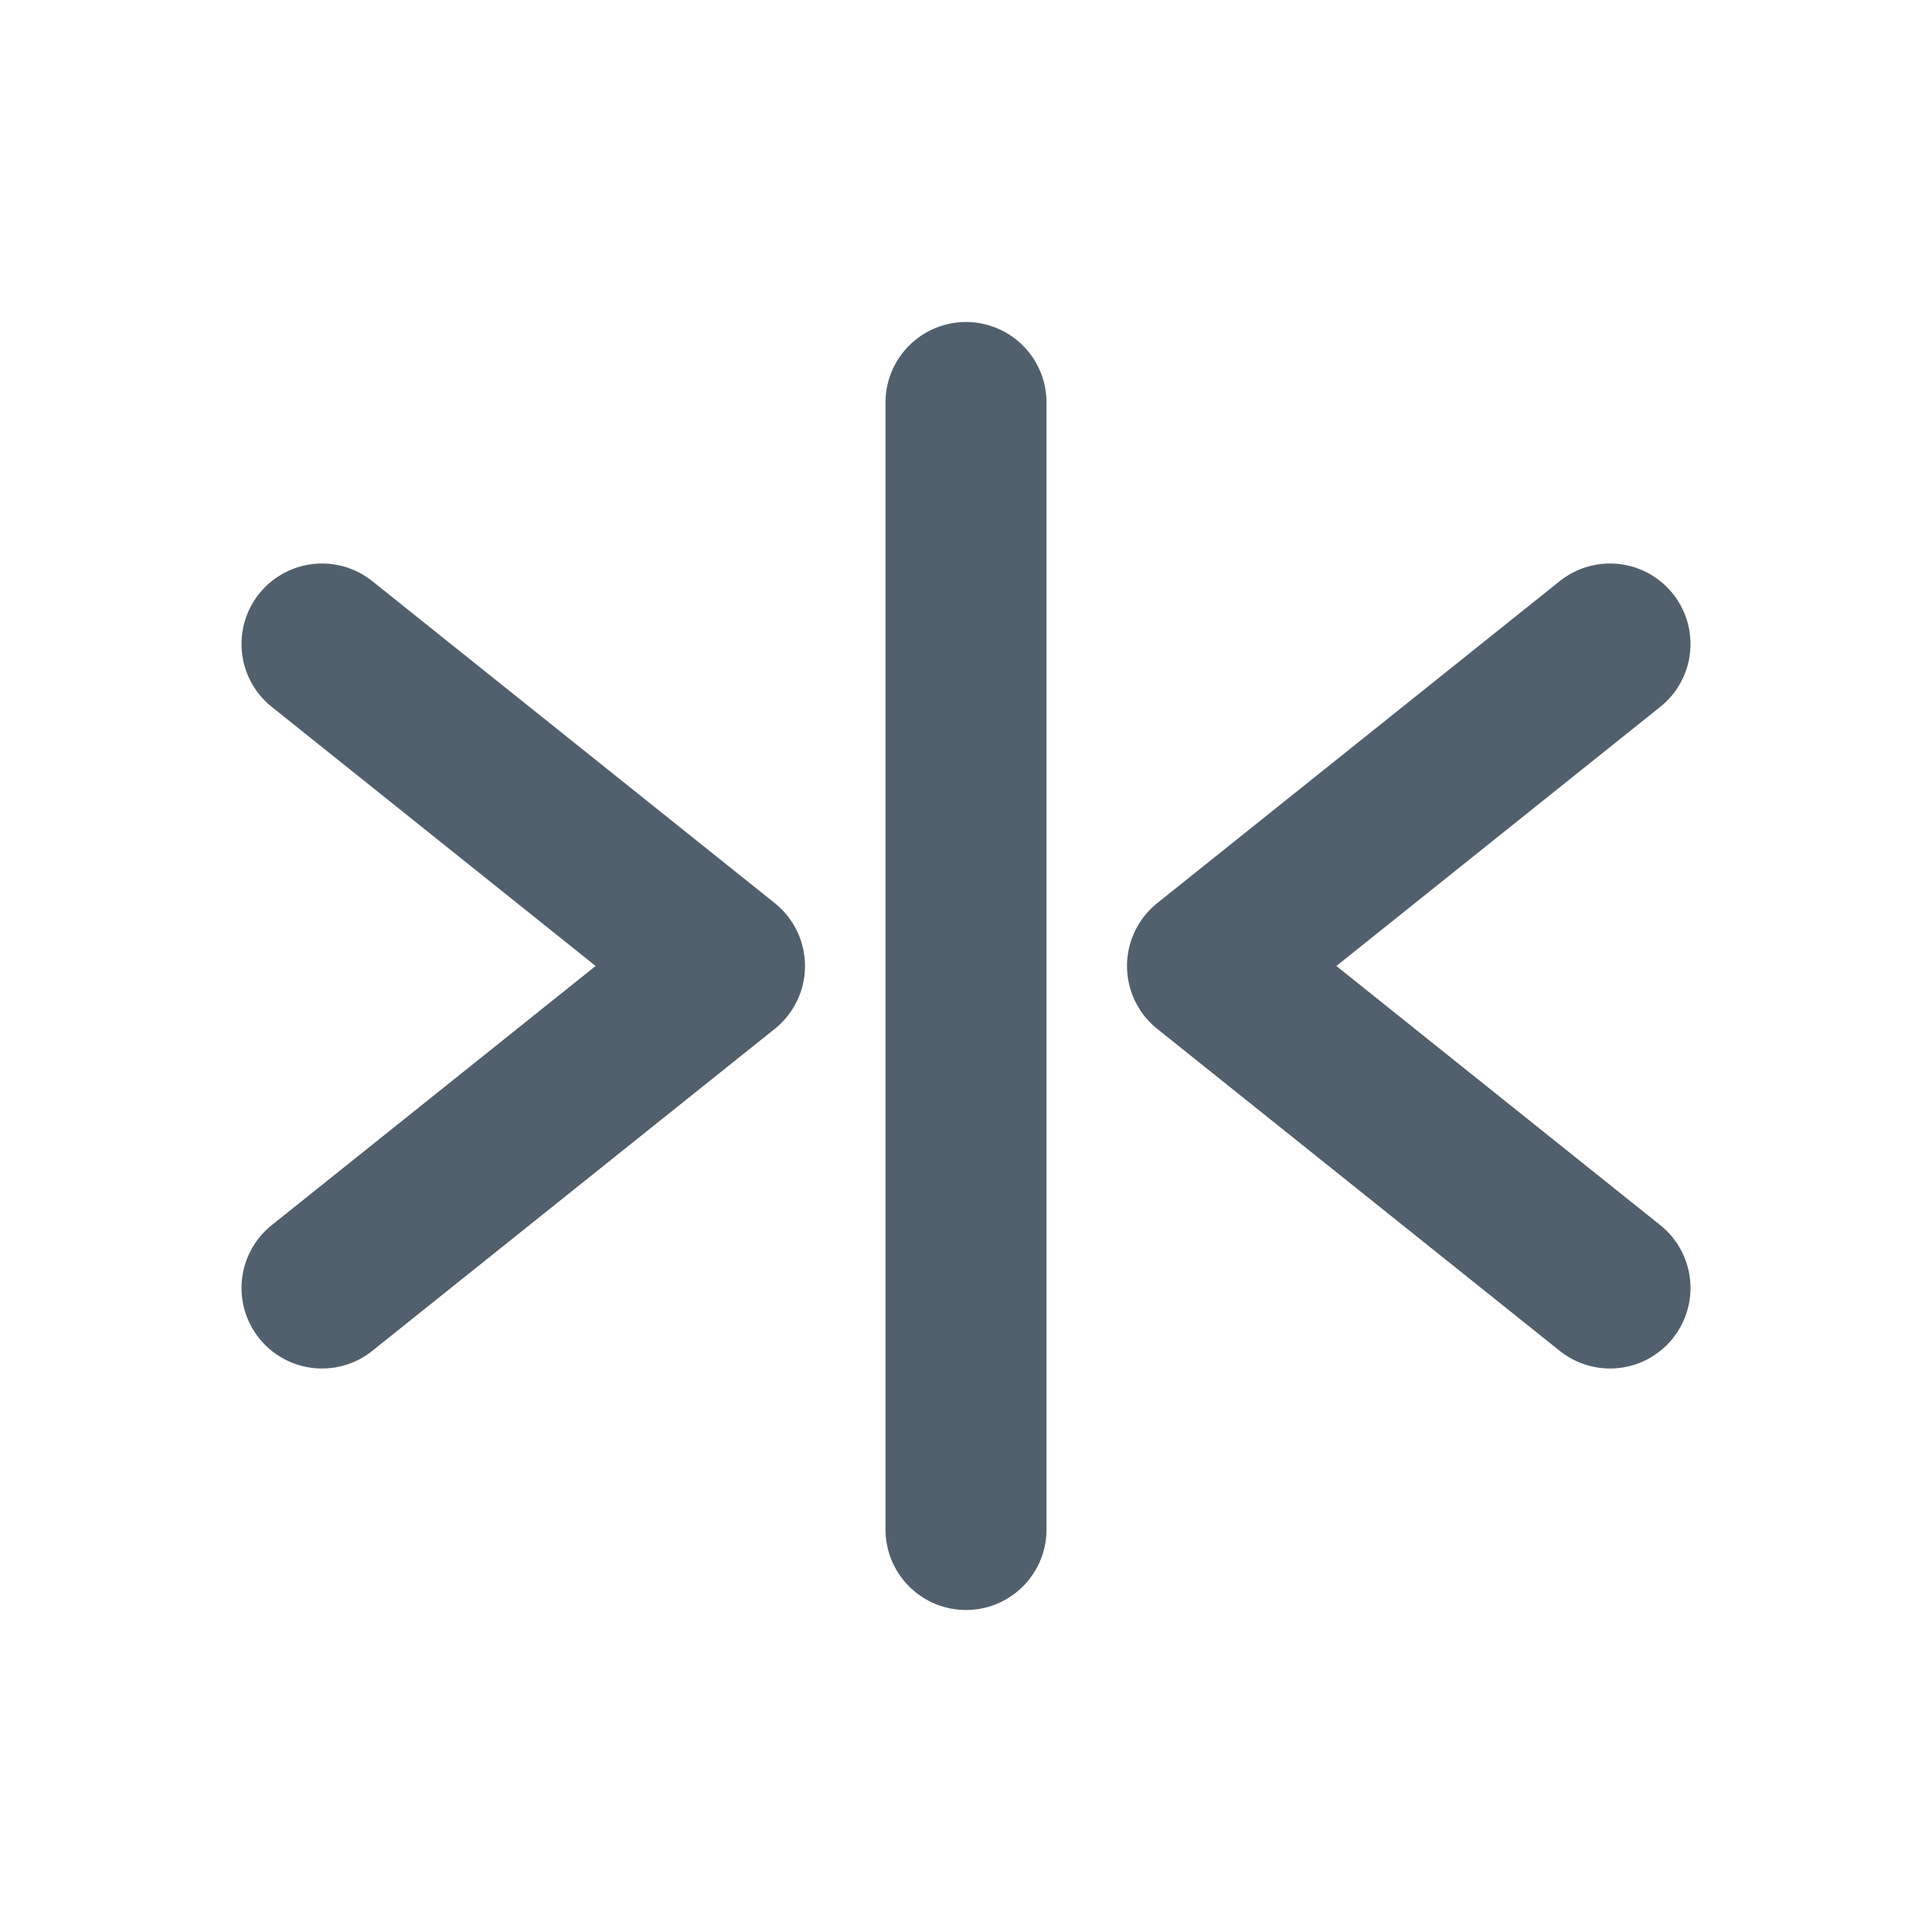
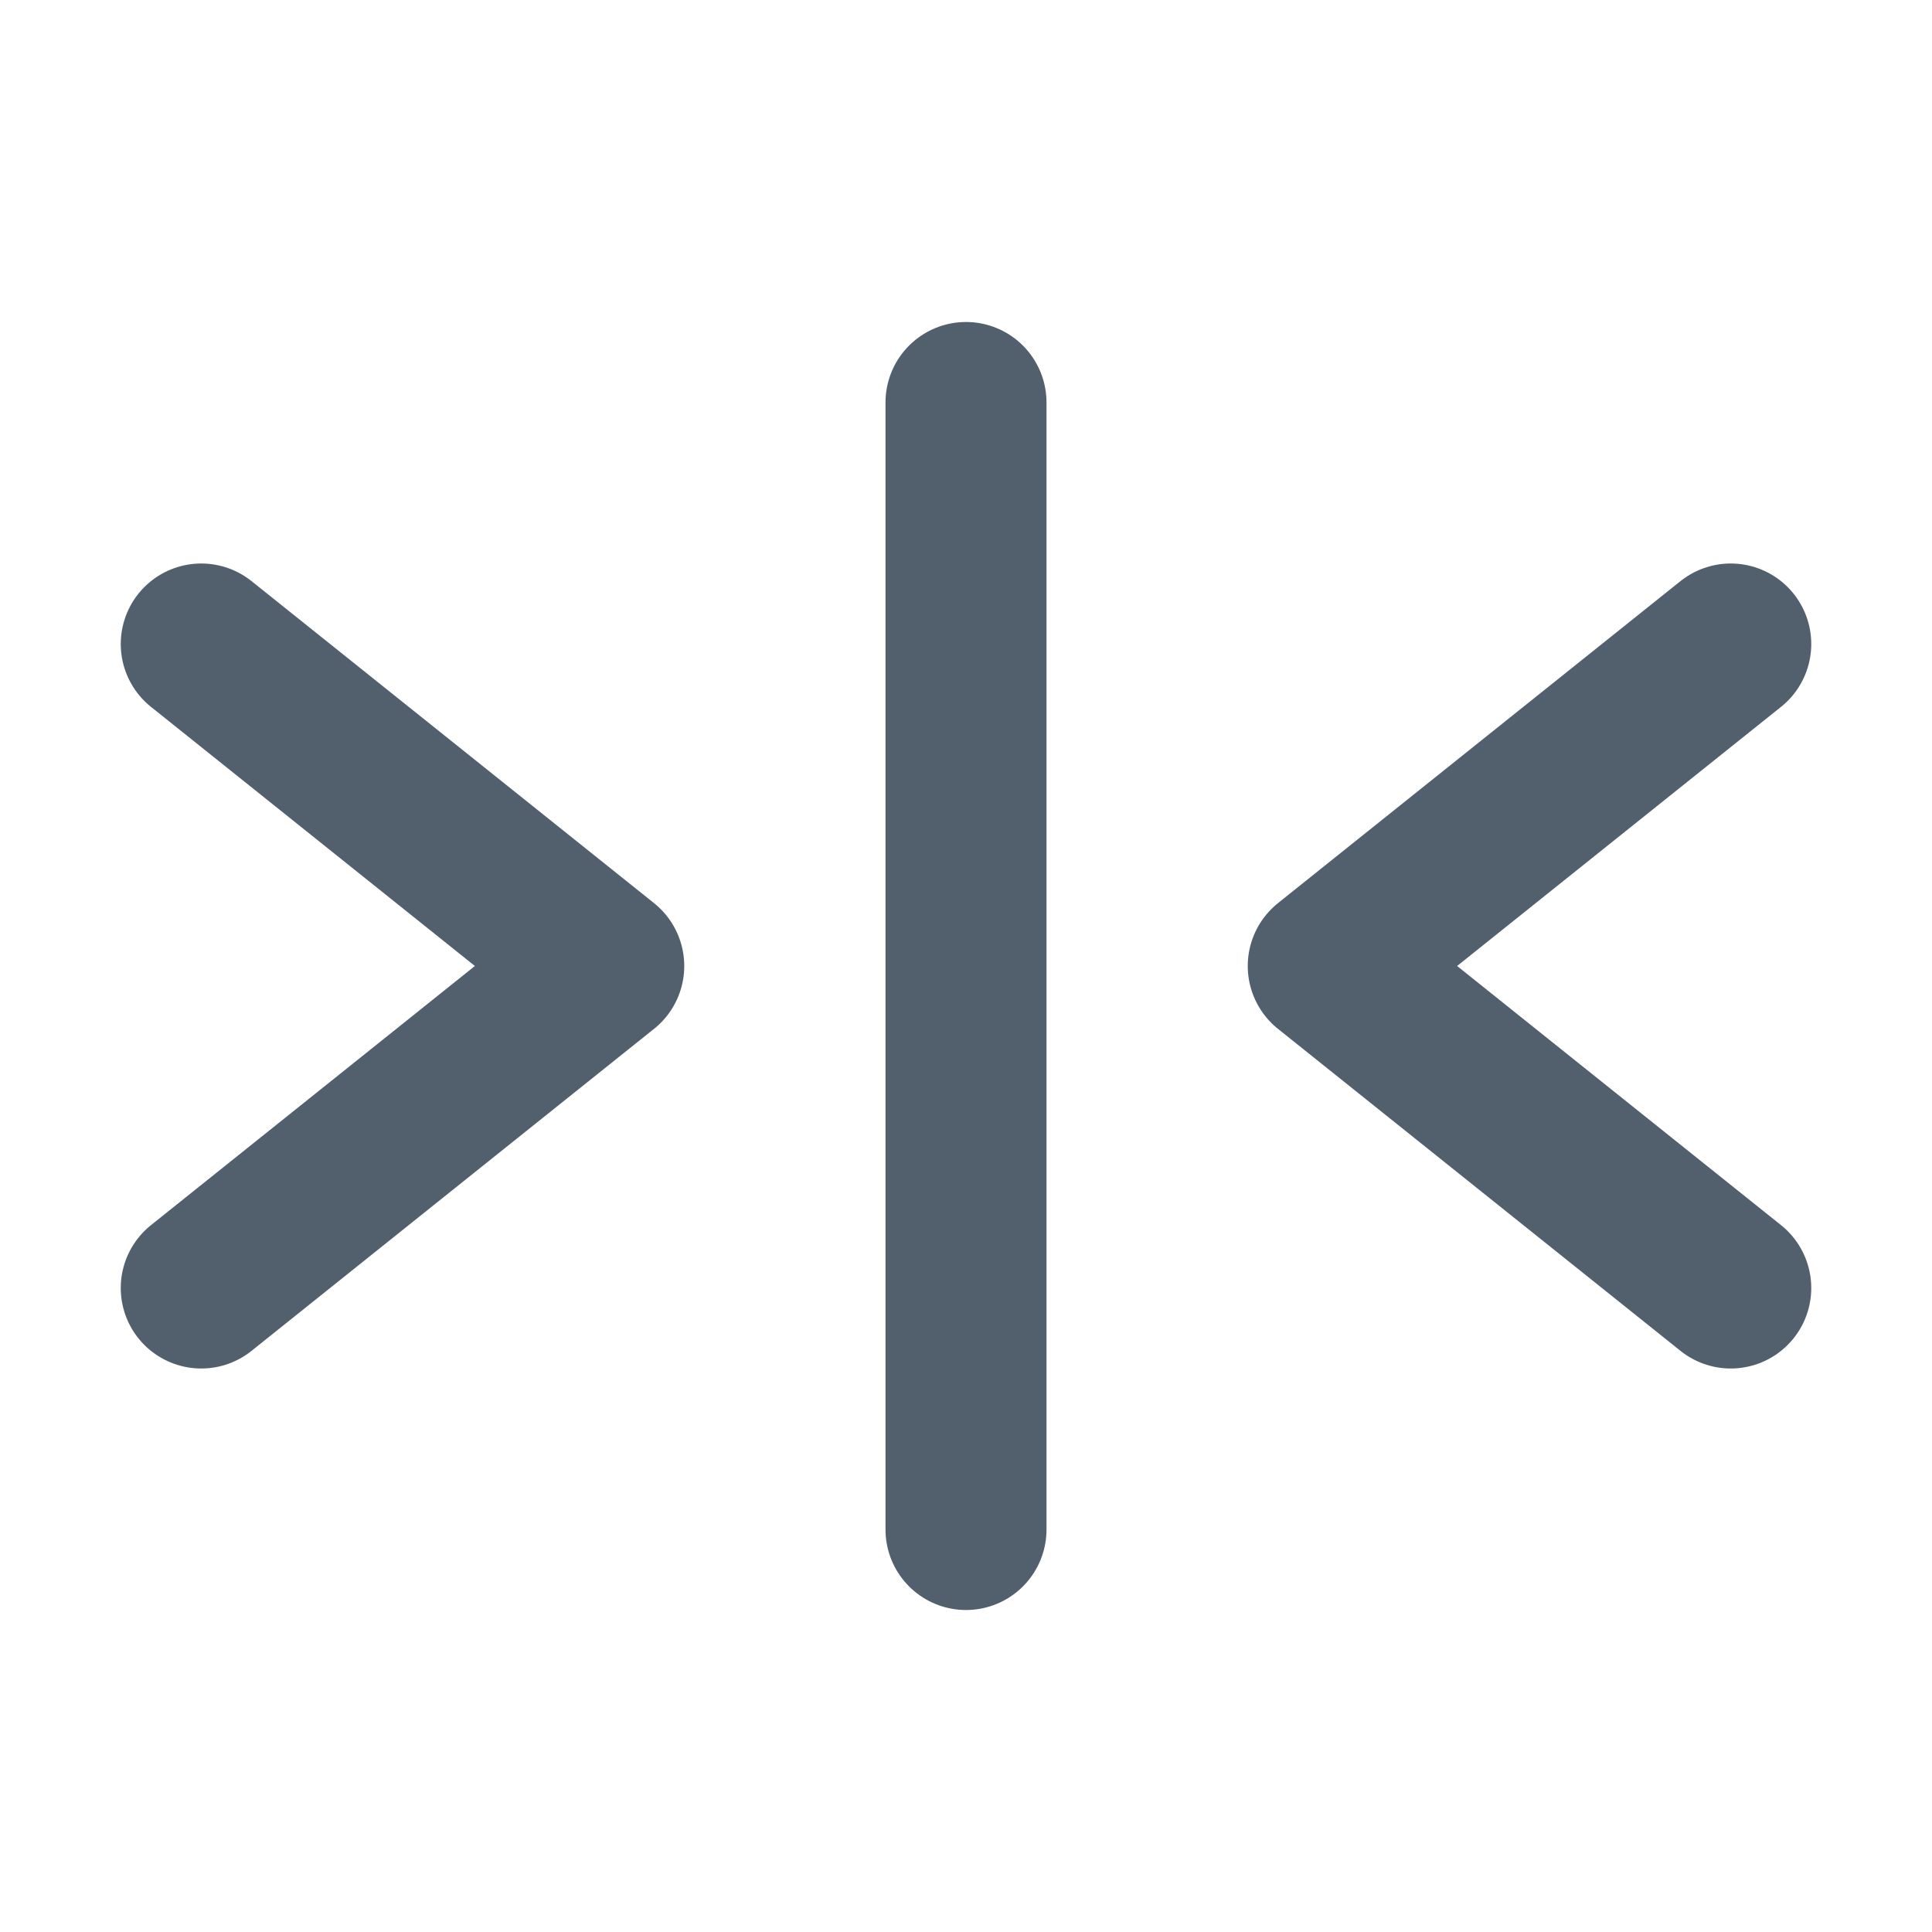
<svg xmlns="http://www.w3.org/2000/svg" viewBox="0 0 24 24" fill="none" stroke="#52606d" stroke-width="2" stroke-linecap="round" stroke-linejoin="round">
  <line x1="12" y1="5" x2="12" y2="19" />
-   <polyline points="4,8 9,12 4,16" />
-   <polyline points="20,8 15,12 20,16" />
+   <polyline points="2.5,8 7.5,12 2.5,16" />
+   <polyline points="21.5,8 16.5,12 21.5,16" />
</svg>
